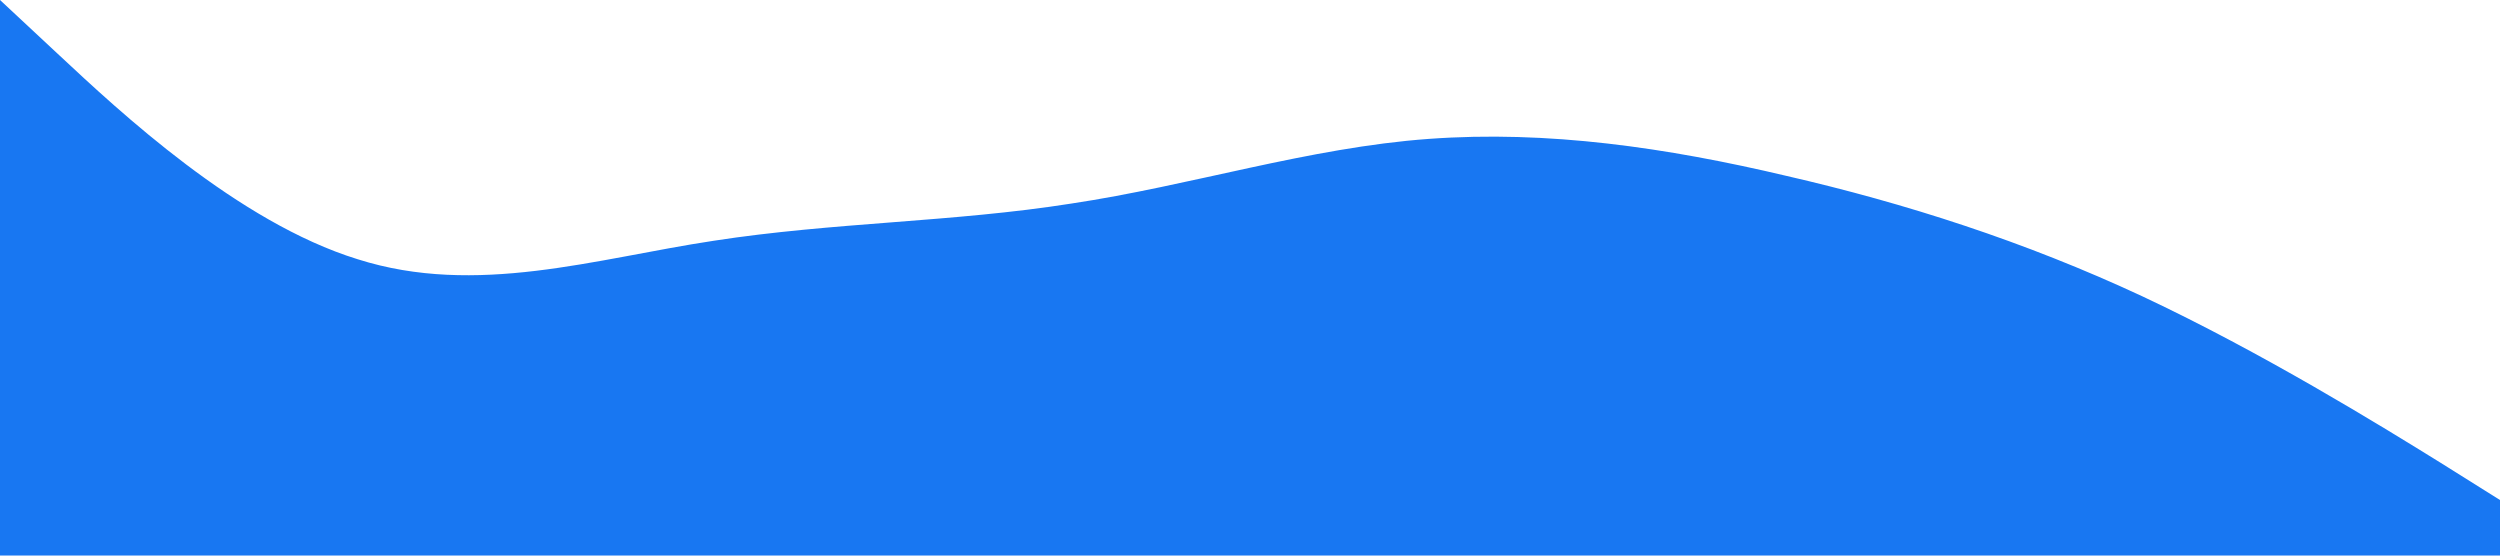
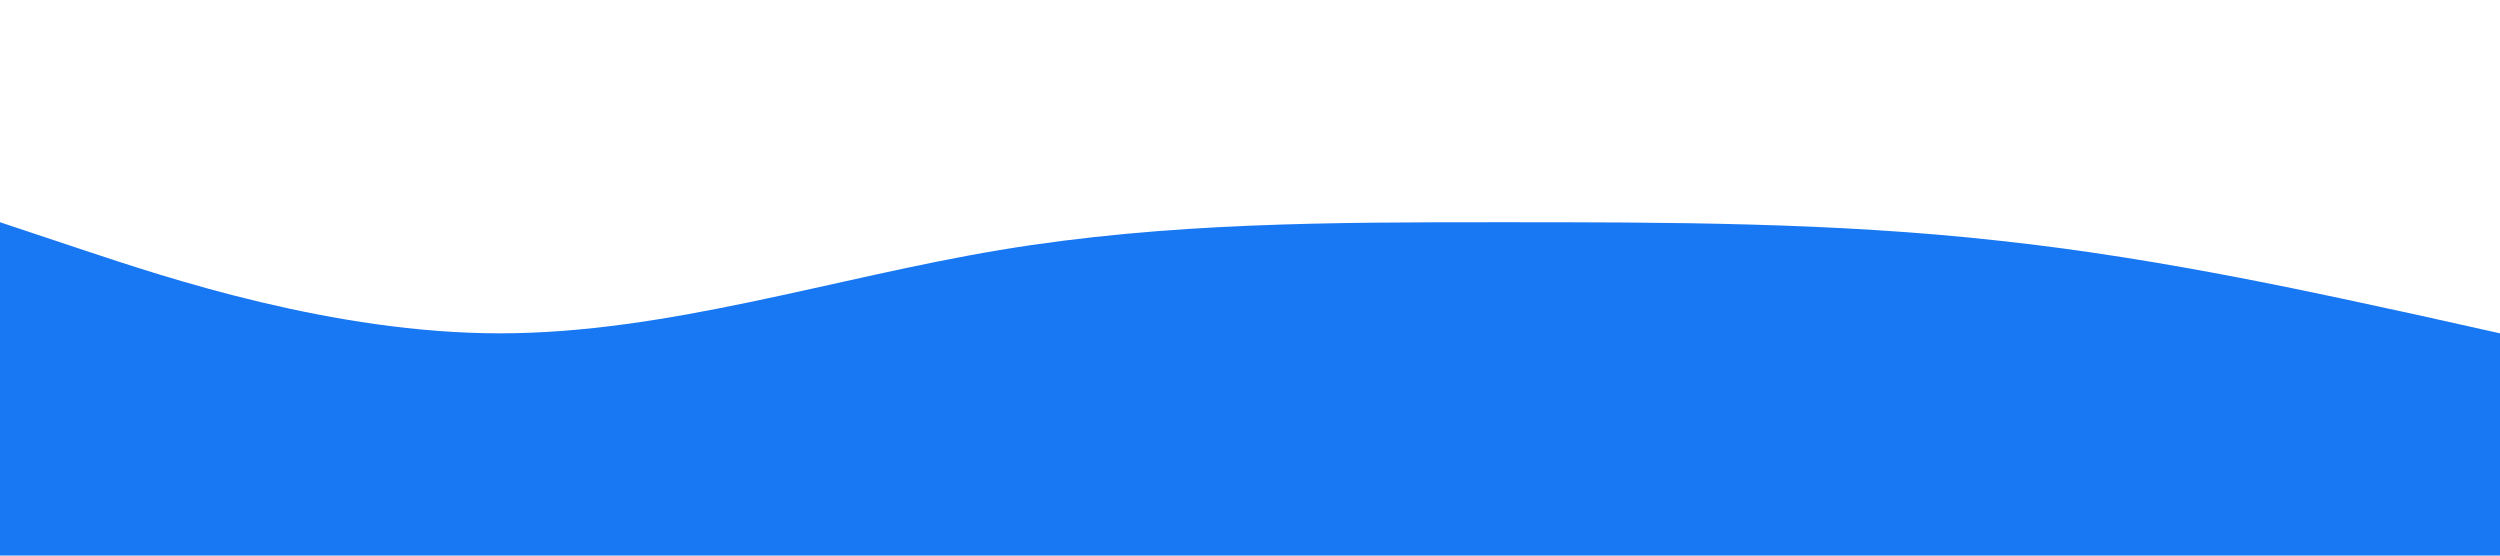
- <svg xmlns="http://www.w3.org/2000/svg" width="99px" height="22px" viewBox="0 0 99 22" version="1.1">
-   <g id="surface1">
-     <path style=" stroke:none;fill-rule:nonzero;fill:rgb(9.412%,46.667%,94.902%);fill-opacity:1;" d="M 0 0 L 2.359 2.199 C 4.715 4.398 9.418 8.801 14.164 10.266 C 18.859 11.758 23.582 10.242 28.258 9.535 C 33 8.801 37.742 8.801 42.418 8.062 C 47.141 7.355 51.836 5.844 56.582 5.5 C 61.285 5.156 66 5.844 70.742 6.965 C 75.426 8.043 80.164 9.555 84.836 11.734 C 89.574 13.957 94.258 16.844 96.664 18.336 L 99 19.801 L 99 22 L 96.641 22 C 94.285 22 89.582 22 84.836 22 C 80.141 22 75.418 22 70.742 22 C 66 22 61.258 22 56.582 22 C 51.859 22 47.164 22 42.418 22 C 37.715 22 33 22 28.258 22 C 23.574 22 18.836 22 14.164 22 C 9.426 22 4.742 22 2.336 22 L 0 22 Z M 0 0 " />
-   </g>
+ <svg xmlns="http://www.w3.org/2000/svg" viewBox="0 0 1440 320">
+   <path fill="#1877F2" fill-opacity="1" d="M0,128L48,144C96,160,192,192,288,192C384,192,480,160,576,144C672,128,768,128,864,128C960,128,1056,128,1152,138.7C1248,149,1344,171,1392,181.3L1440,192L1440,320L1392,320C1344,320,1248,320,1152,320C1056,320,960,320,864,320C768,320,672,320,576,320C480,320,384,320,288,320C192,320,96,320,48,320L0,320Z" />
</svg>
